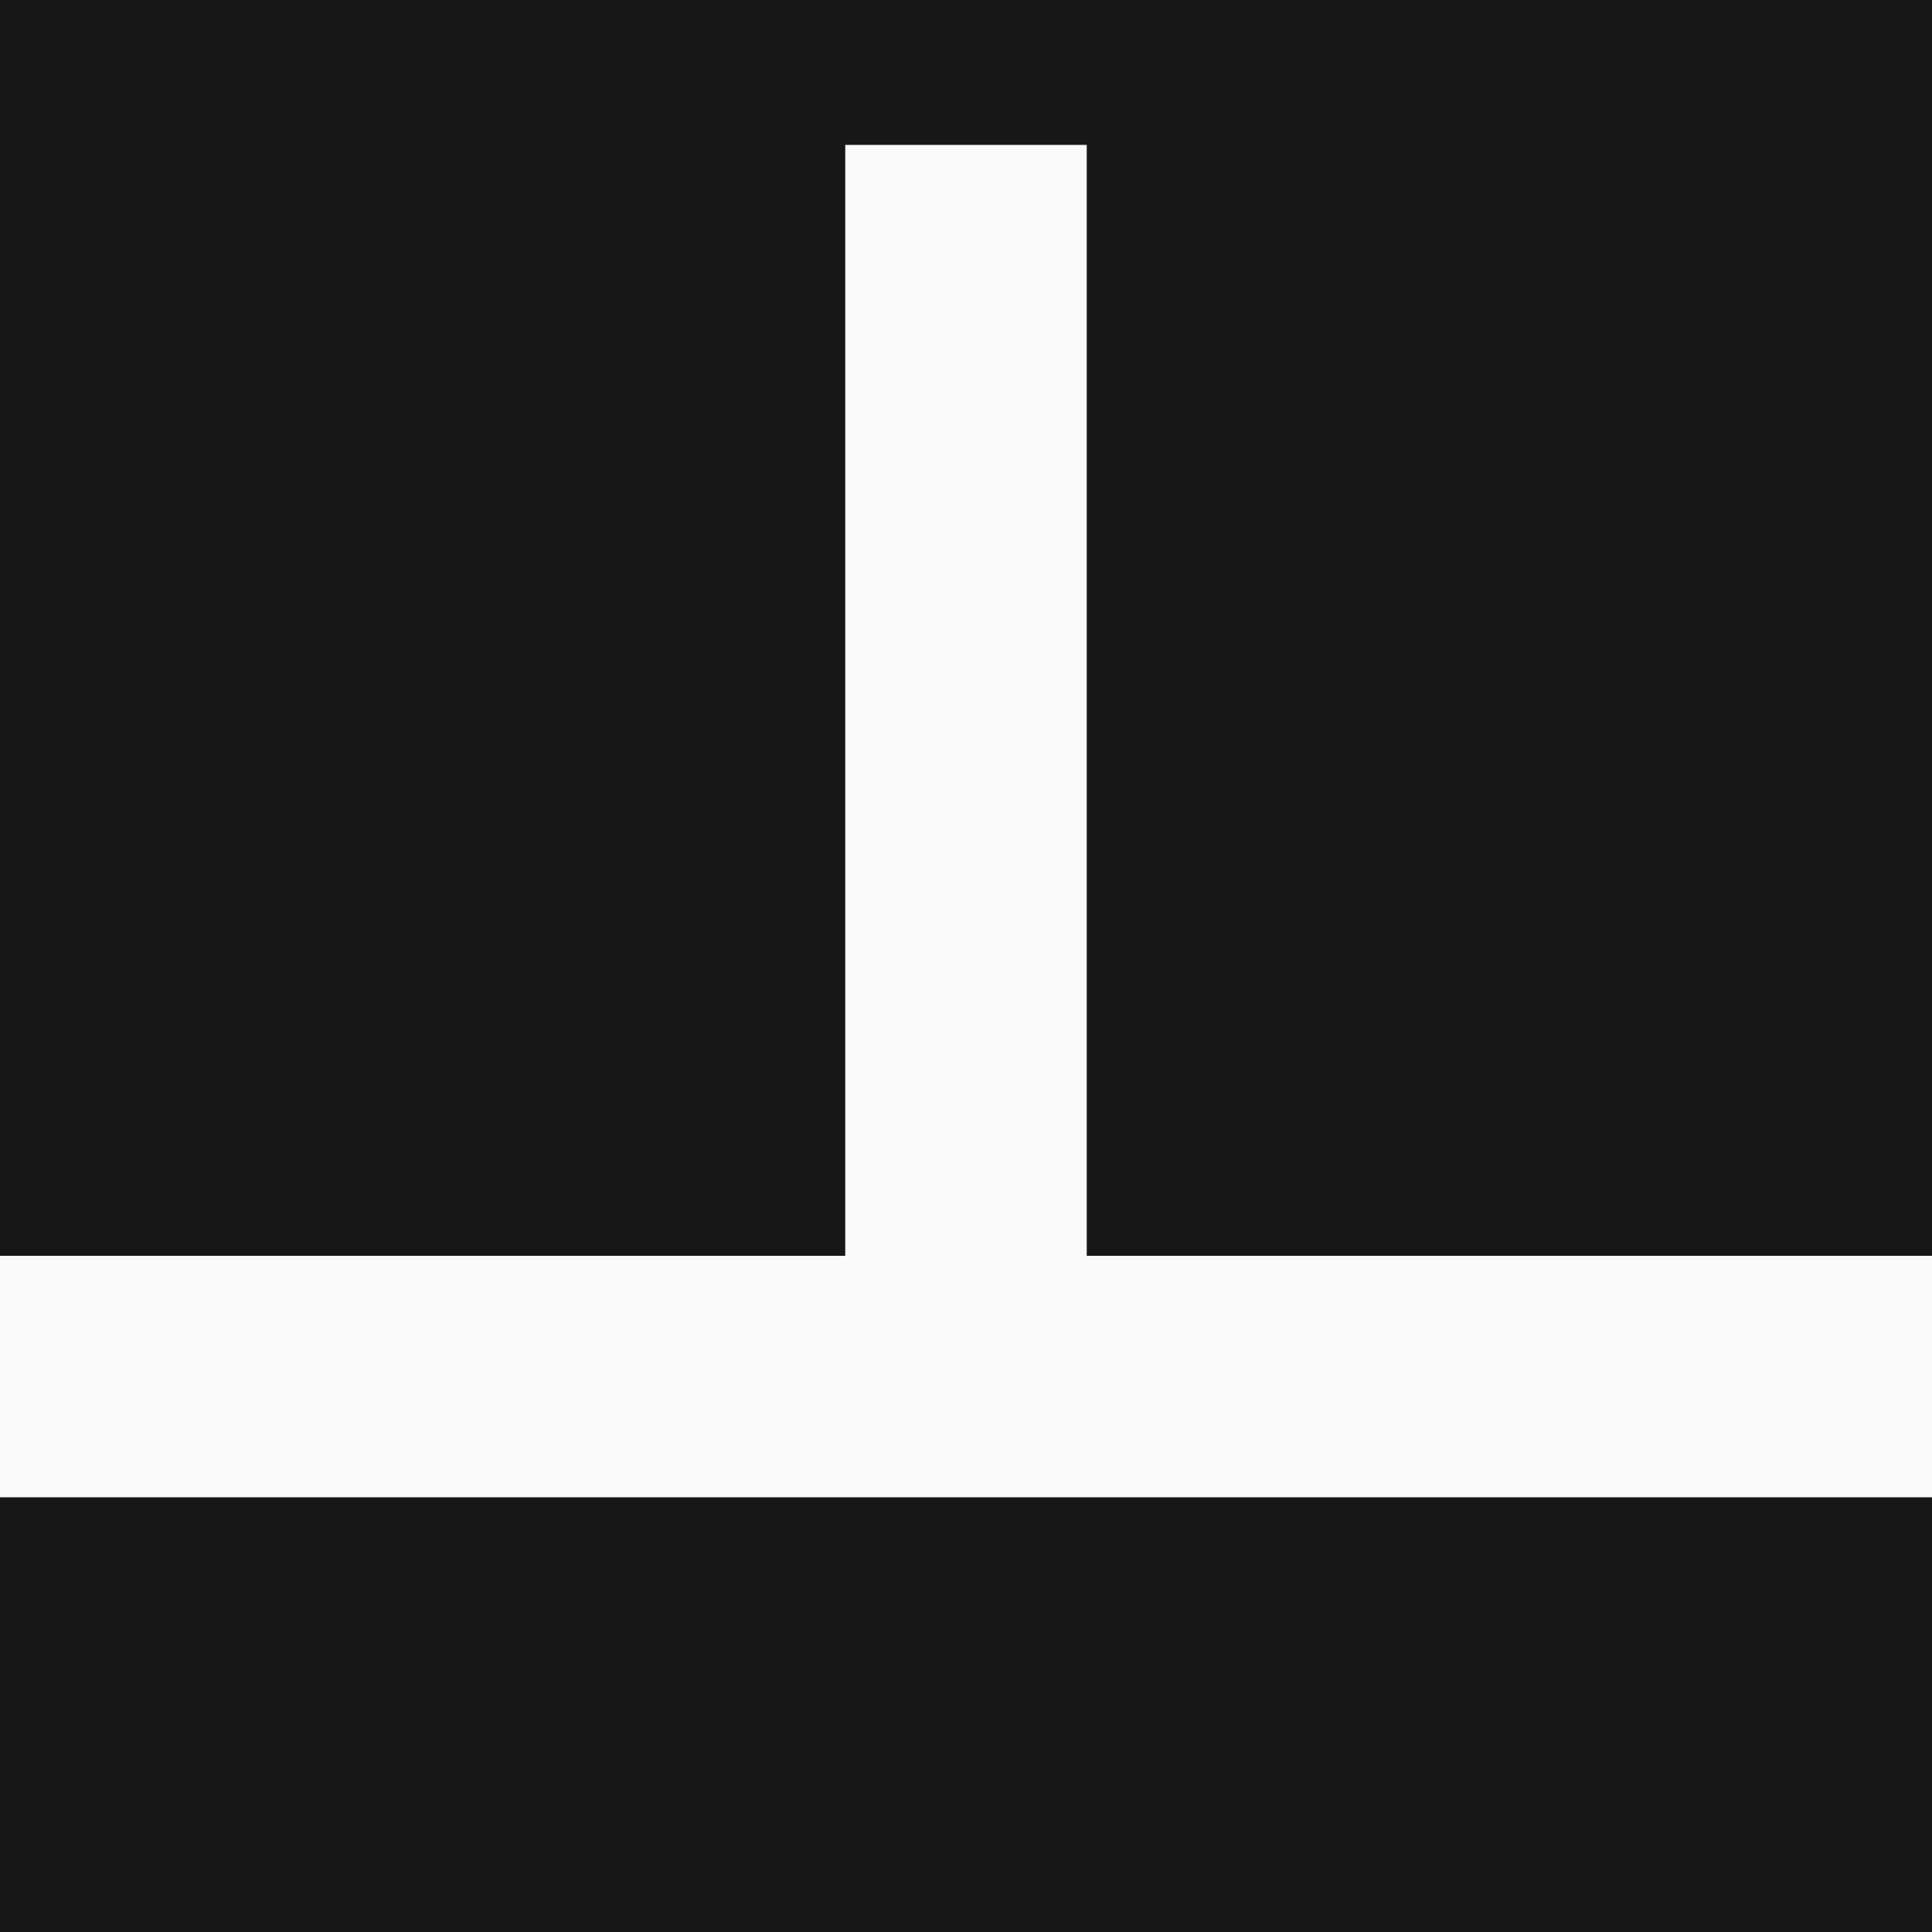
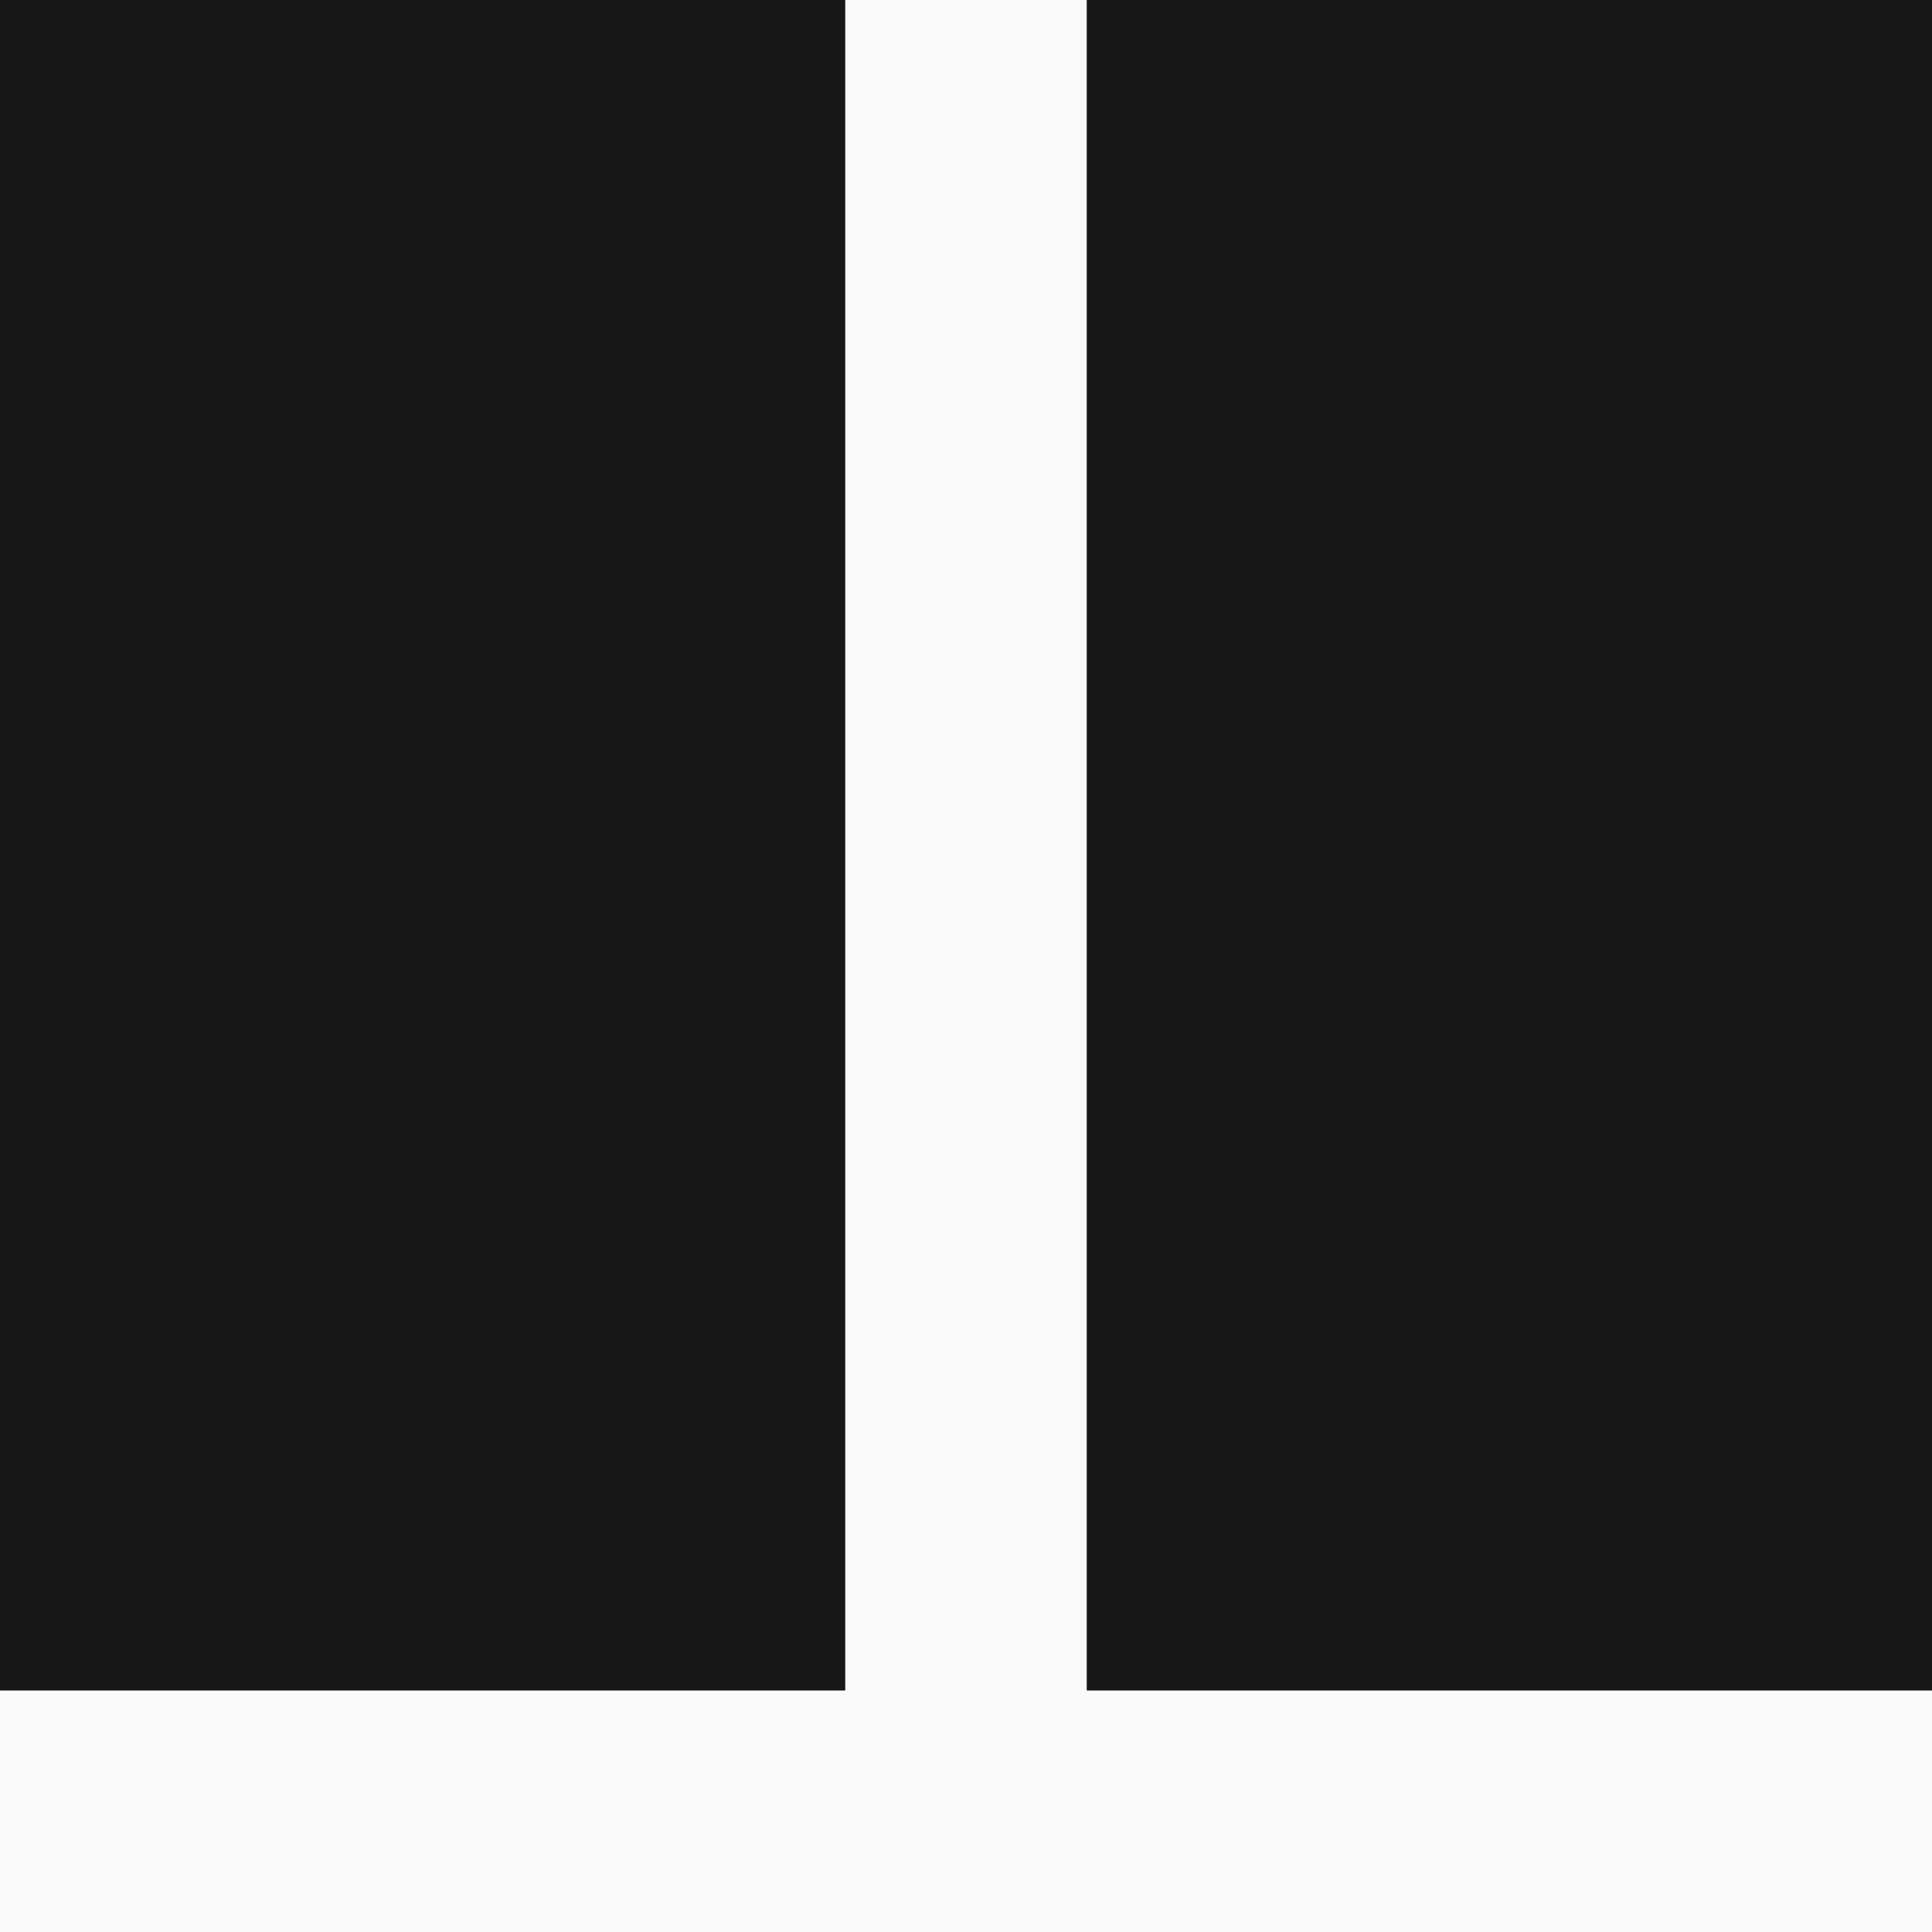
<svg xmlns="http://www.w3.org/2000/svg" viewBox="0 0 40 40">
  <style>
    .block { fill: #171717; }
    .letters { fill: #fafafa; }
    @media (prefers-color-scheme: dark) {
      .block { fill: #fafafa; }
      .letters { fill: #171717; }
    }
  </style>
  <path class="block" d="M0 0h40v40H0z" />
-   <path class="letters" d="M17.5 3h5v23H40v5H0v-5h17.5z" />
+   <path class="letters" d="M17.5-1h5v36H41v6H-1v-6h18.5z" />
</svg>
